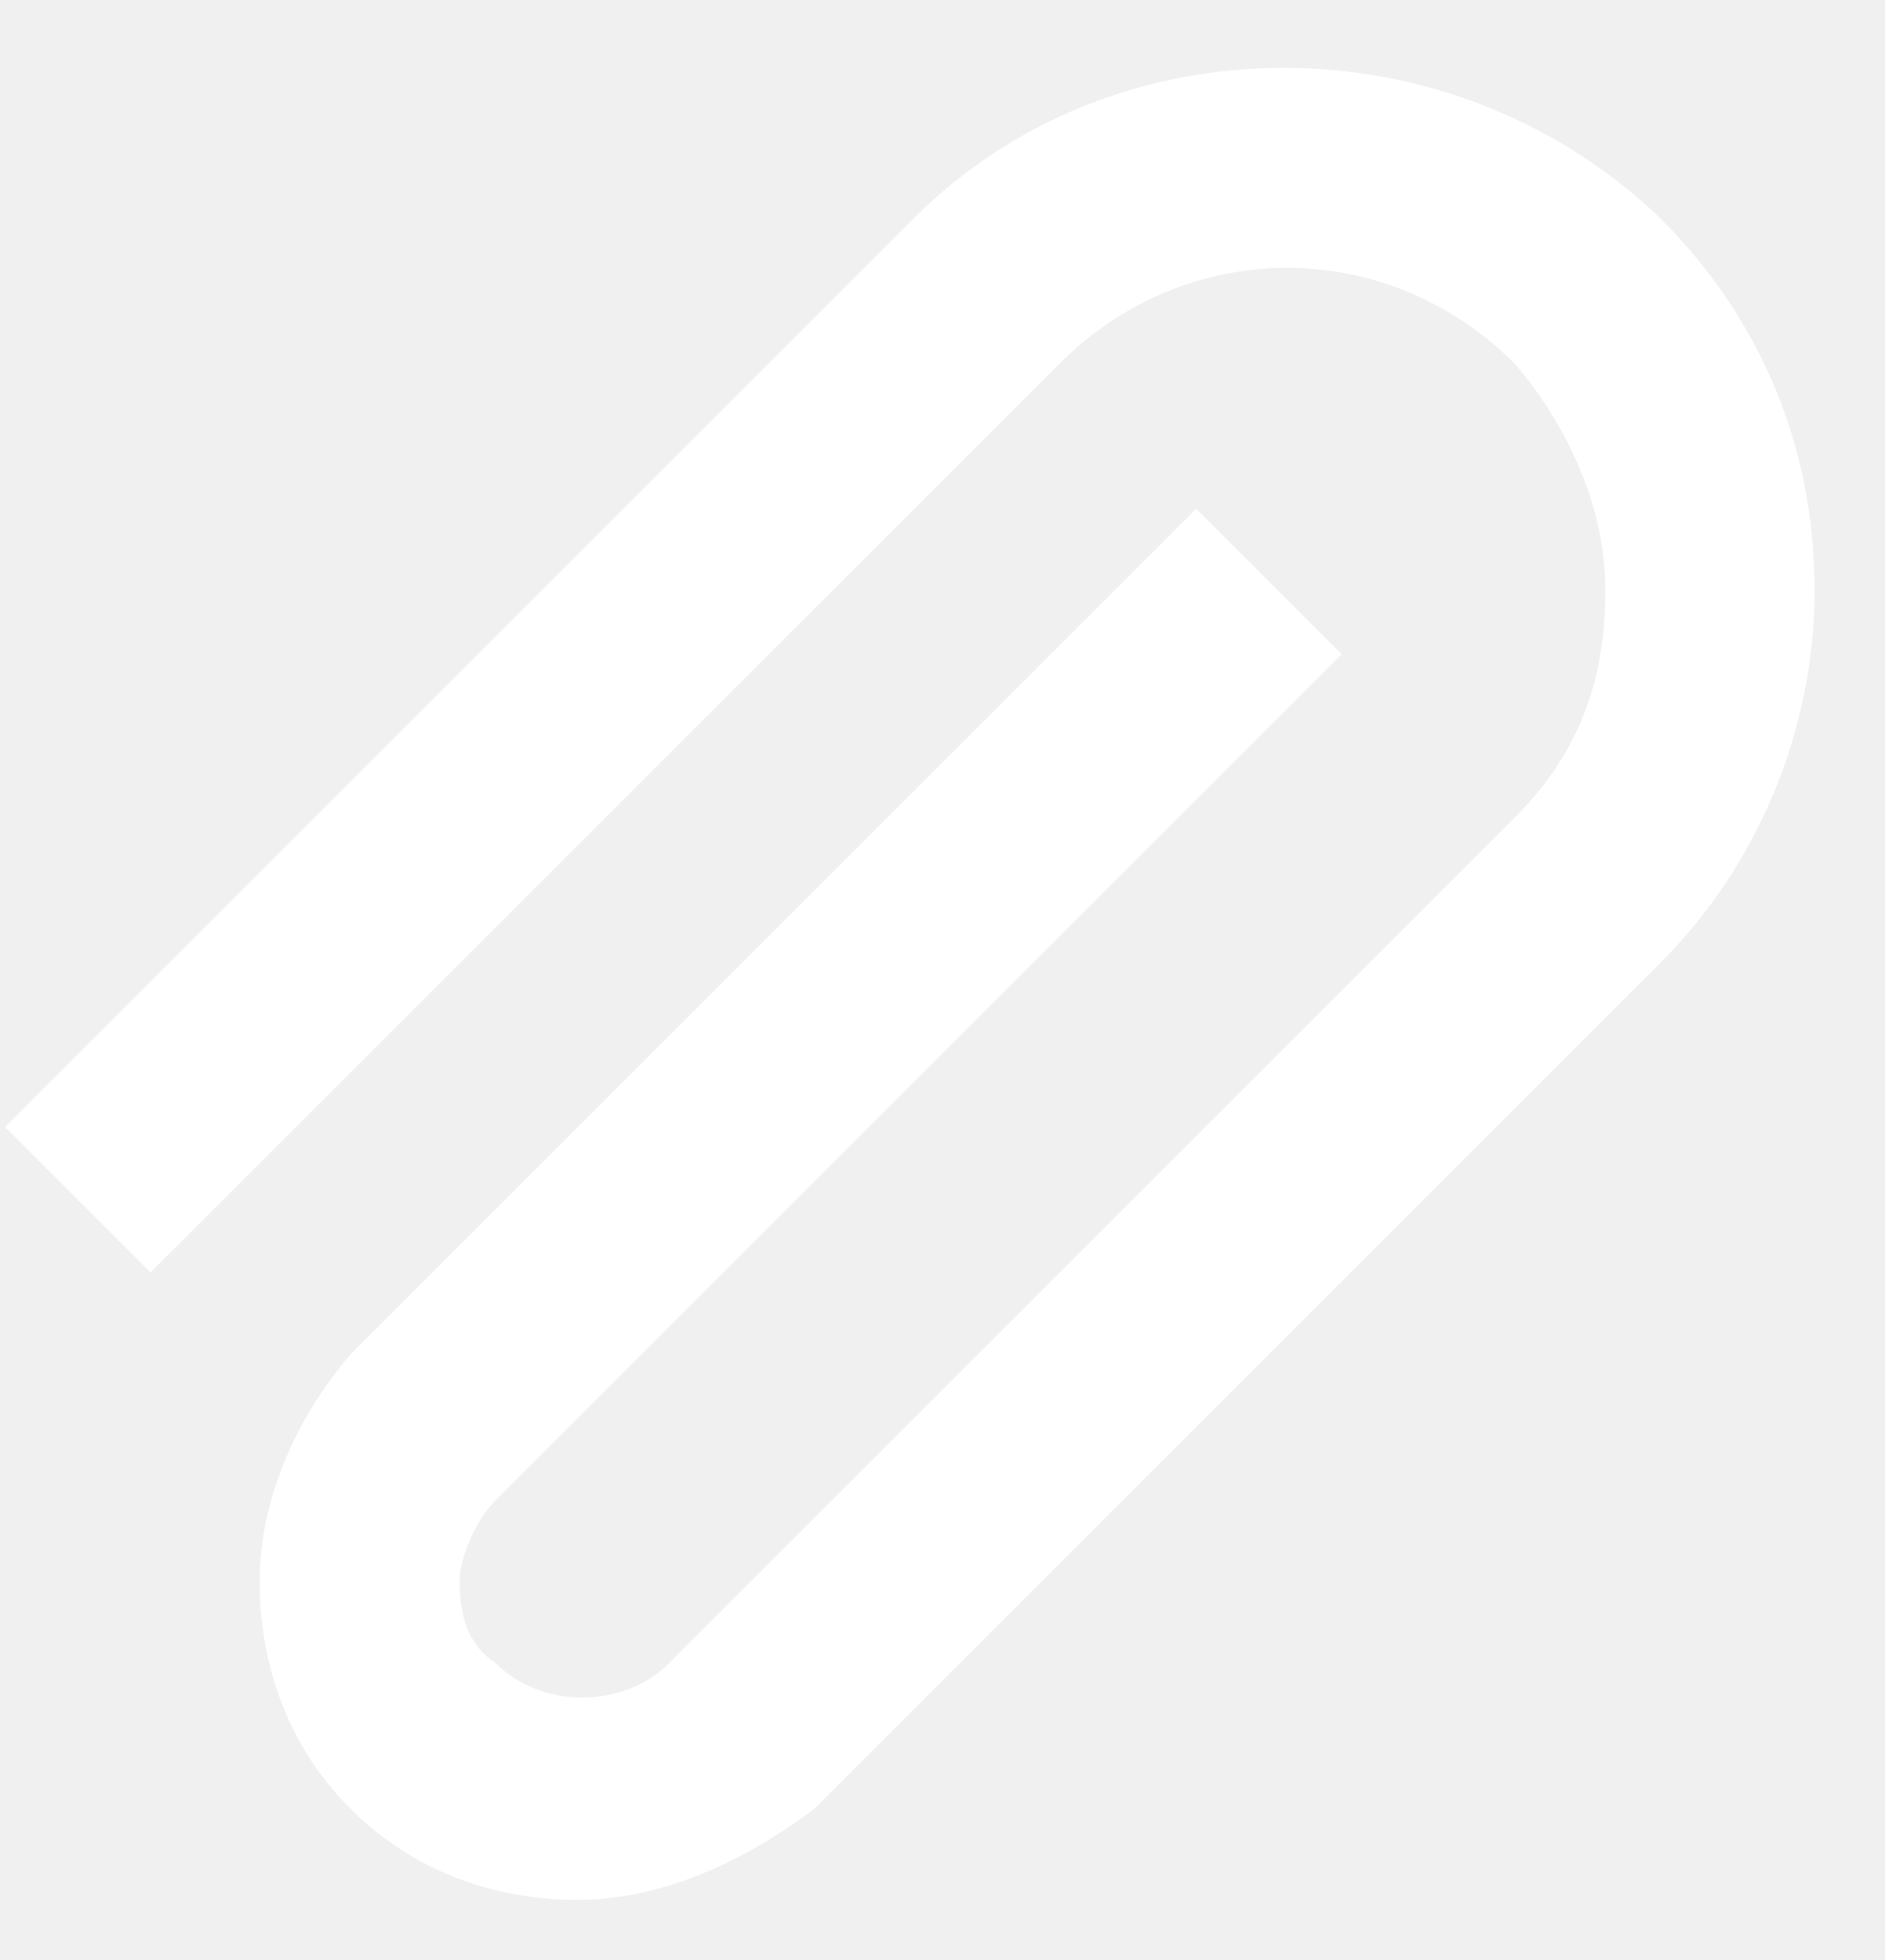
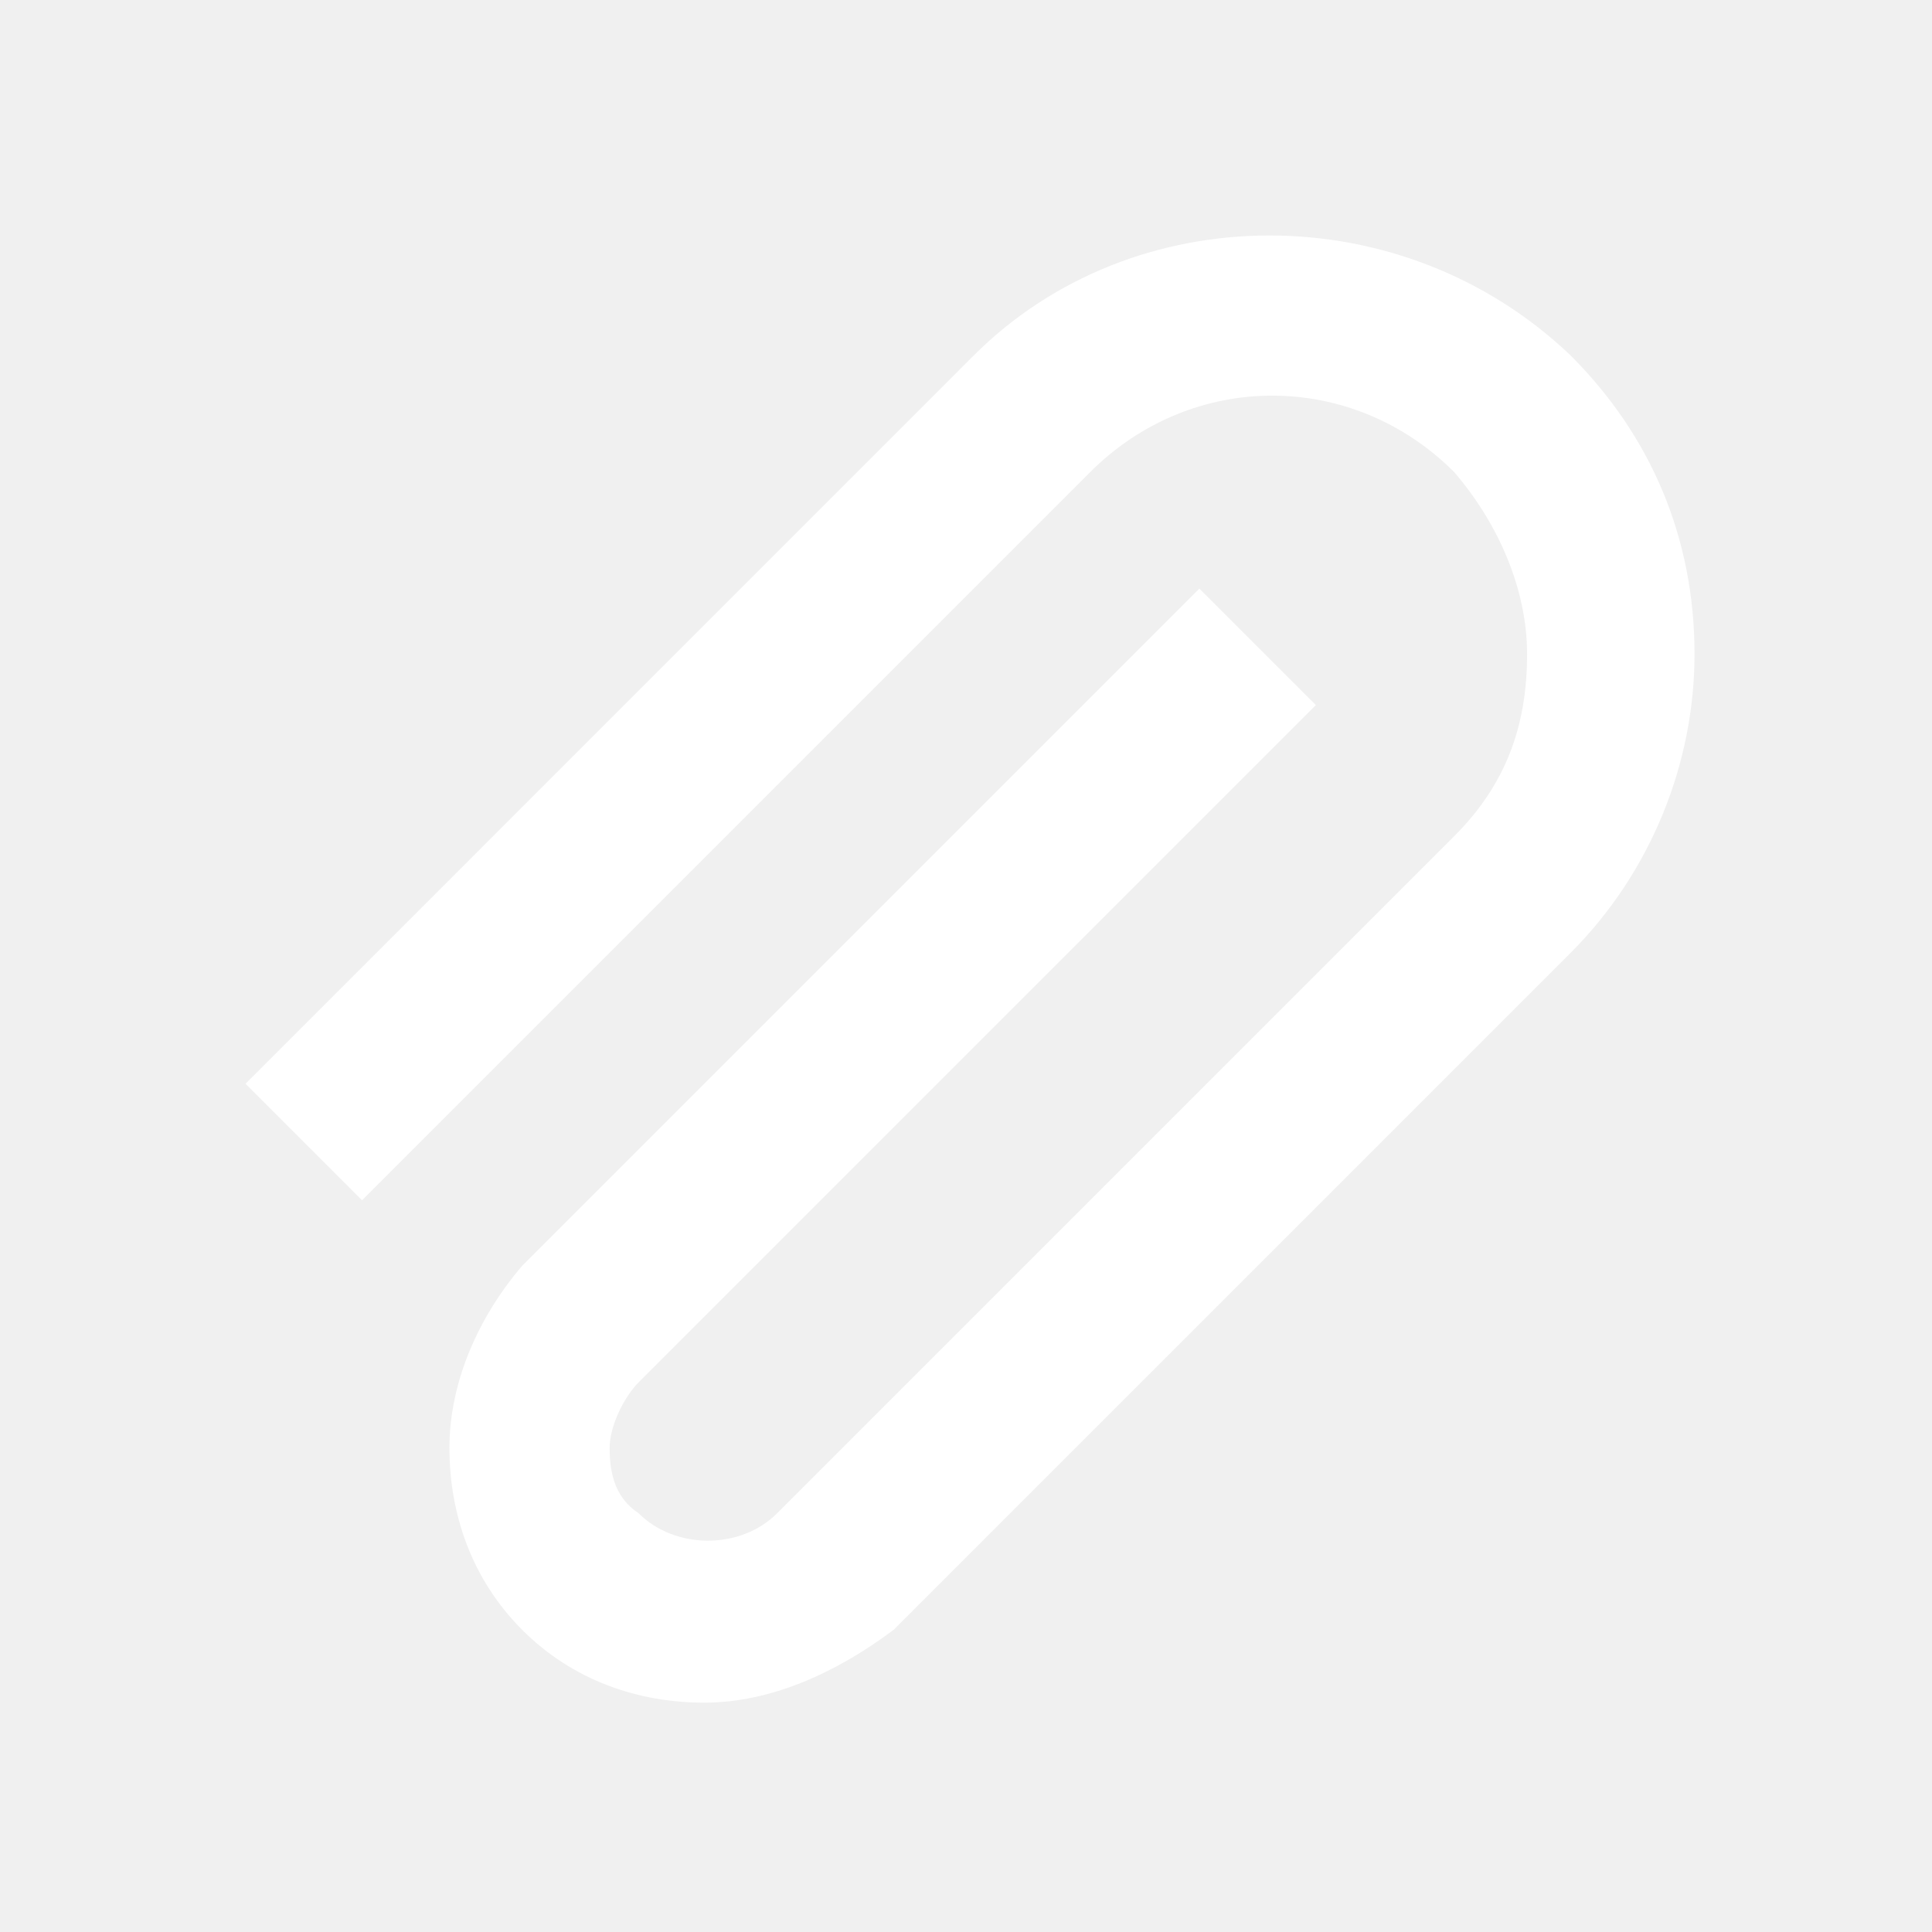
- <svg xmlns="http://www.w3.org/2000/svg" width="25px" height="26px" viewBox="0 0 25 26" version="1.1">
-   <g id="Dispatcher_20221118_데모버젼" stroke="none" stroke-width="1" fill="none" fill-rule="evenodd">
-     <g id="Main-&gt;--Message-&gt;-modal" transform="translate(-505, -380)">
-       <g id="Group-15" transform="translate(413, 339)">
-         <g id="Group-14" transform="translate(74, 38)">
-           <g id="ic_calling-copy-8" transform="translate(14, 0)">
-             <g id="Group">
-               <rect id="Rectangle" x="0" y="0" width="32" height="32" />
-             </g>
-             <path d="M11.665,28.202 C10.579,28.202 9.494,27.84 8.65,26.995 C7.805,26.151 7.444,25.066 7.444,23.98 C7.444,22.895 7.926,21.81 8.65,20.965 L19.866,9.749 L21.795,11.679 L10.579,22.895 C10.338,23.136 10.097,23.619 10.097,23.98 C10.097,24.463 10.217,24.825 10.579,25.066 C11.182,25.669 12.268,25.669 12.871,25.066 L24.087,13.85 C24.931,13.006 25.293,12.041 25.293,10.835 C25.293,9.749 24.81,8.664 24.087,7.82 C22.398,6.131 19.745,6.131 18.057,7.82 L5.996,19.88 L4.067,17.95 L16.127,5.89 C18.78,3.237 23.243,3.237 26.016,5.89 C27.343,7.217 28.067,8.905 28.067,10.835 C28.067,12.644 27.343,14.453 26.016,15.779 L14.8,26.995 C13.836,27.719 12.75,28.202 11.665,28.202 Z" id="Attach" fill="#FFFFFF" fill-rule="nonzero" />
-           </g>
-         </g>
+ <svg xmlns="http://www.w3.org/2000/svg" width="24px" height="24px" viewBox="0 0 24 24" version="1.1">
+   <g id="ic_Files-" stroke="none" stroke-width="1" fill="none" fill-rule="evenodd">
+     <g id="Group-2">
+       <g id="Group">
+         <rect id="Rectangle" x="0" y="0" width="24" height="24" />
      </g>
+       <path d="M8.748,21.151 C7.934,21.151 7.12,20.88 6.487,20.247 C5.854,19.613 5.583,18.799 5.583,17.985 C5.583,17.171 5.944,16.357 6.487,15.724 L14.899,7.312 L16.346,8.759 L7.934,17.171 C7.754,17.352 7.573,17.714 7.573,17.985 C7.573,18.347 7.663,18.618 7.934,18.799 C8.387,19.252 9.201,19.252 9.653,18.799 L18.065,10.387 C18.698,9.754 18.97,9.031 18.97,8.126 C18.97,7.312 18.608,6.498 18.065,5.865 C16.799,4.598 14.809,4.598 13.542,5.865 L4.497,14.91 L3.05,13.463 L12.095,4.417 C14.085,2.428 17.432,2.428 19.512,4.417 C20.507,5.412 21.05,6.679 21.05,8.126 C21.05,9.483 20.507,10.84 19.512,11.835 L11.1,20.247 C10.377,20.789 9.563,21.151 8.748,21.151 Z" id="Attach" fill="#FFFFFF" fill-rule="nonzero" />
    </g>
  </g>
</svg>
